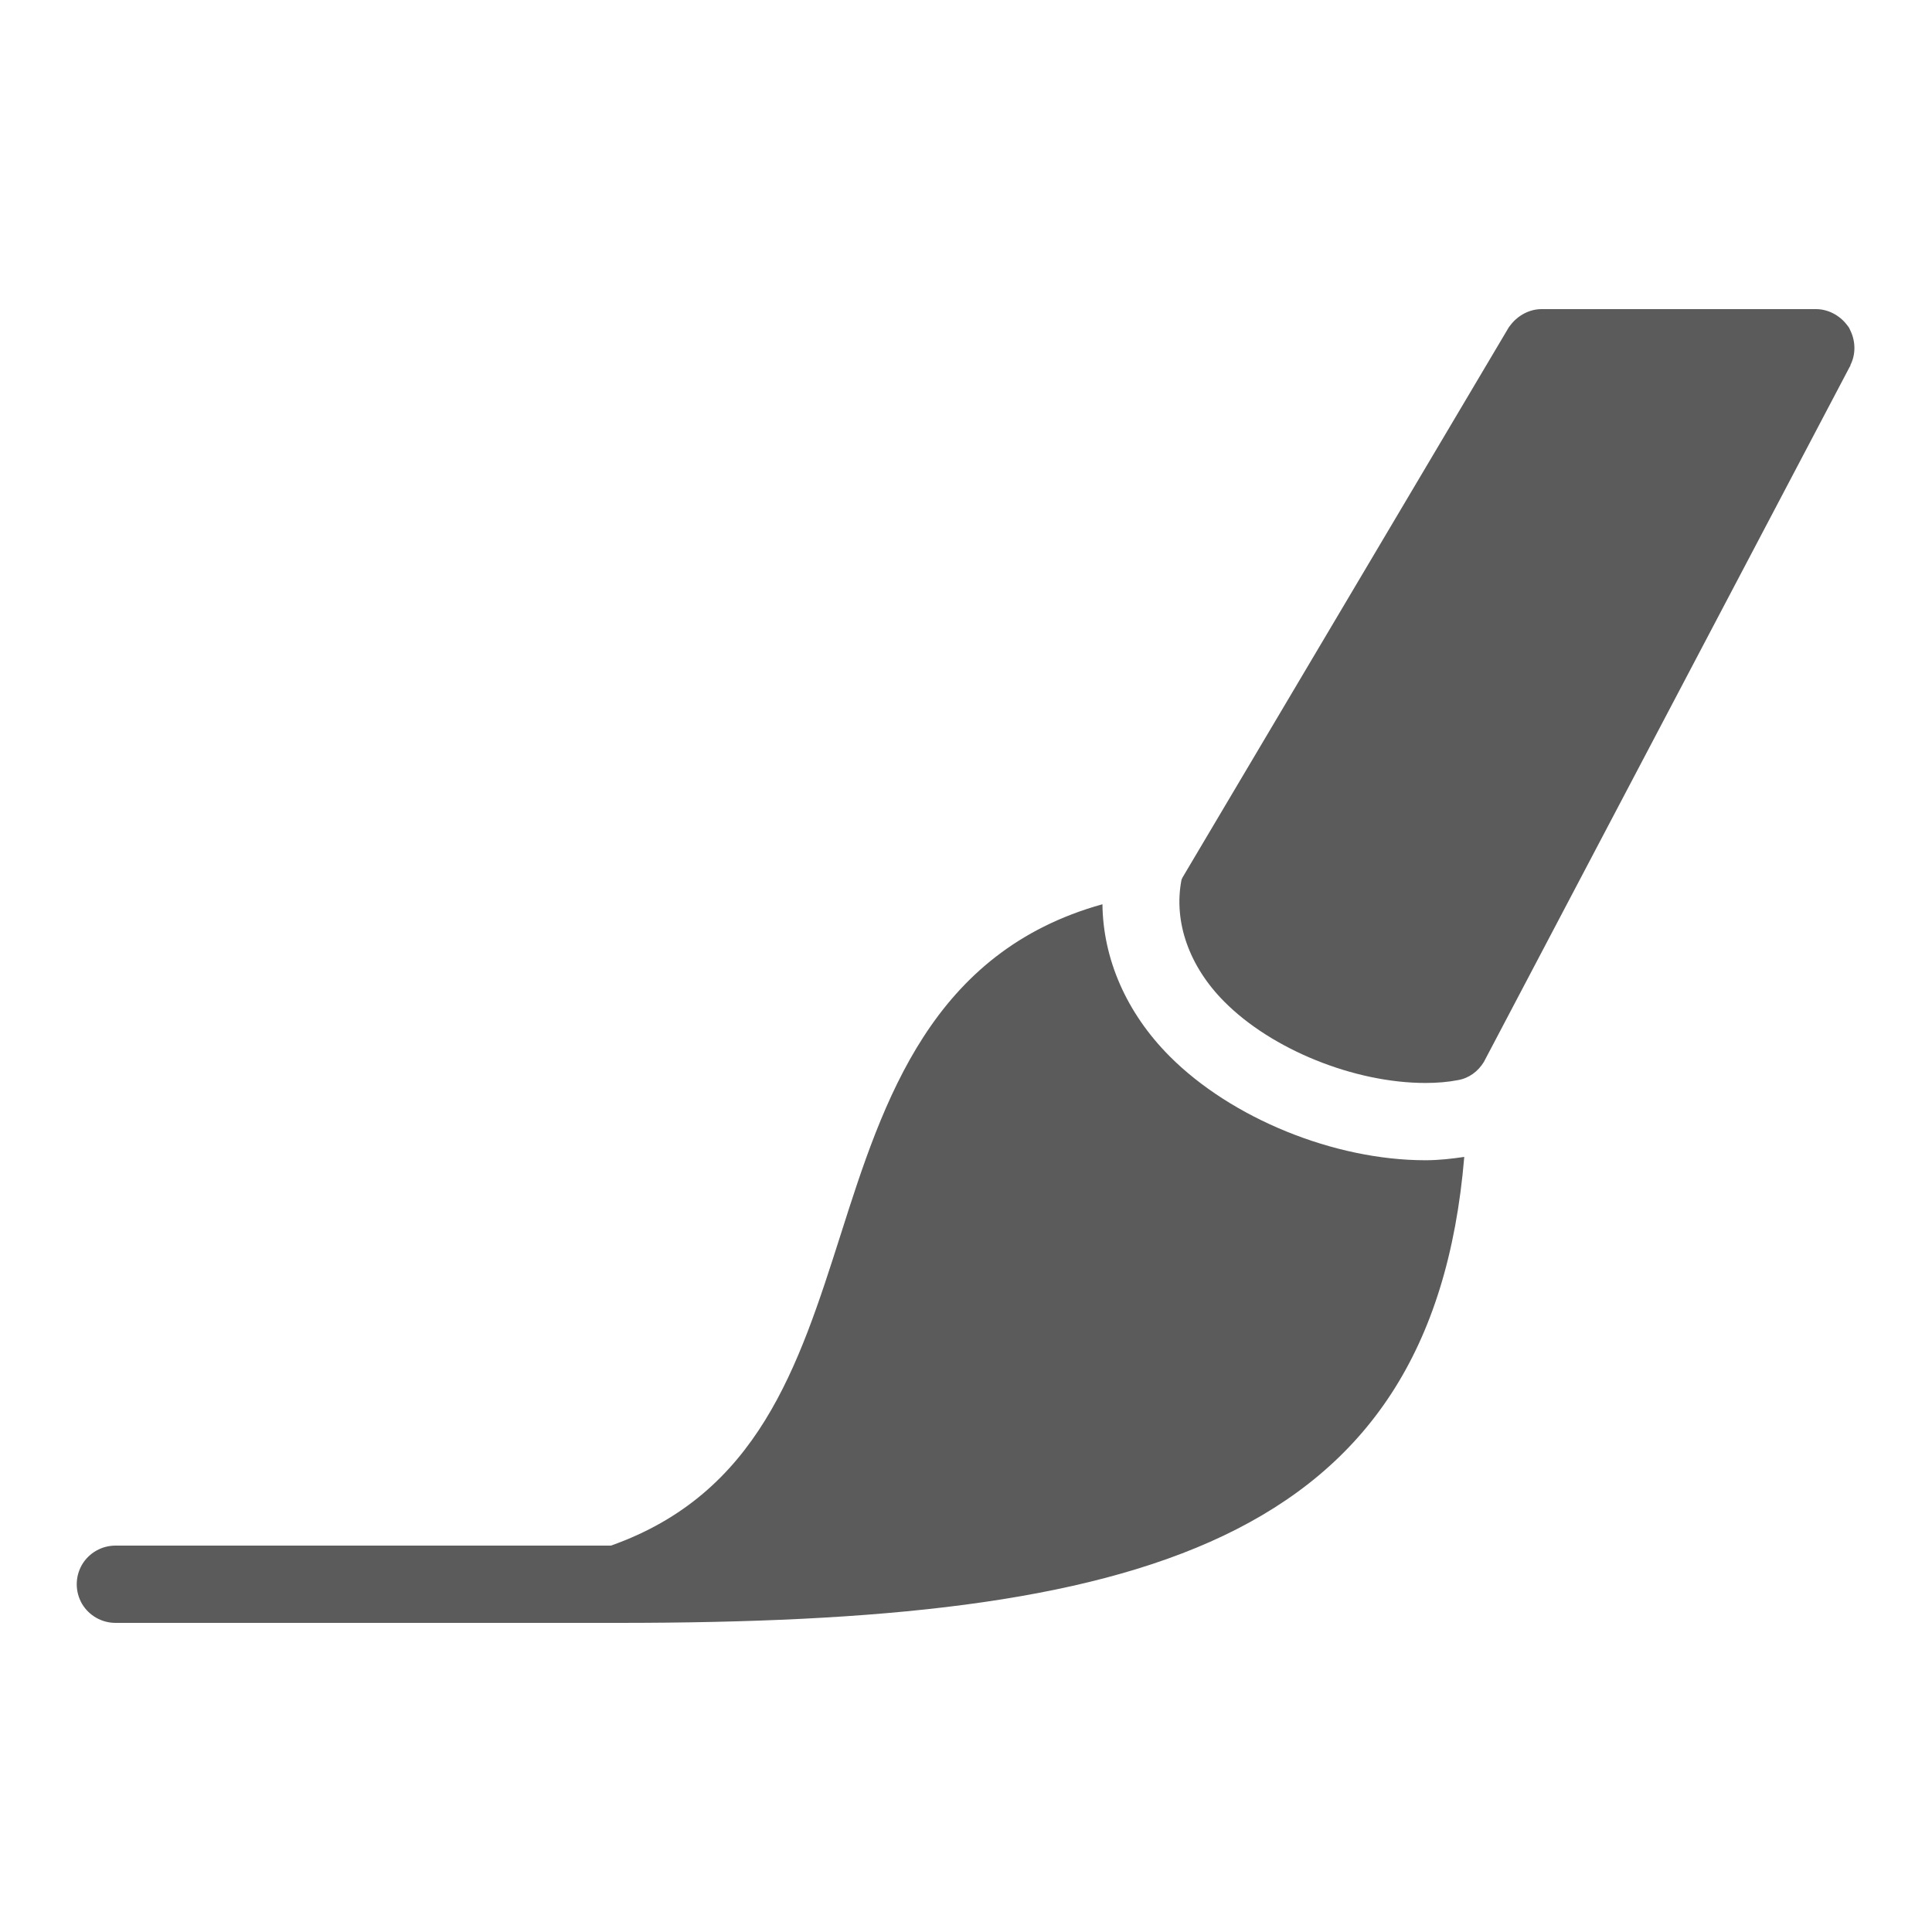
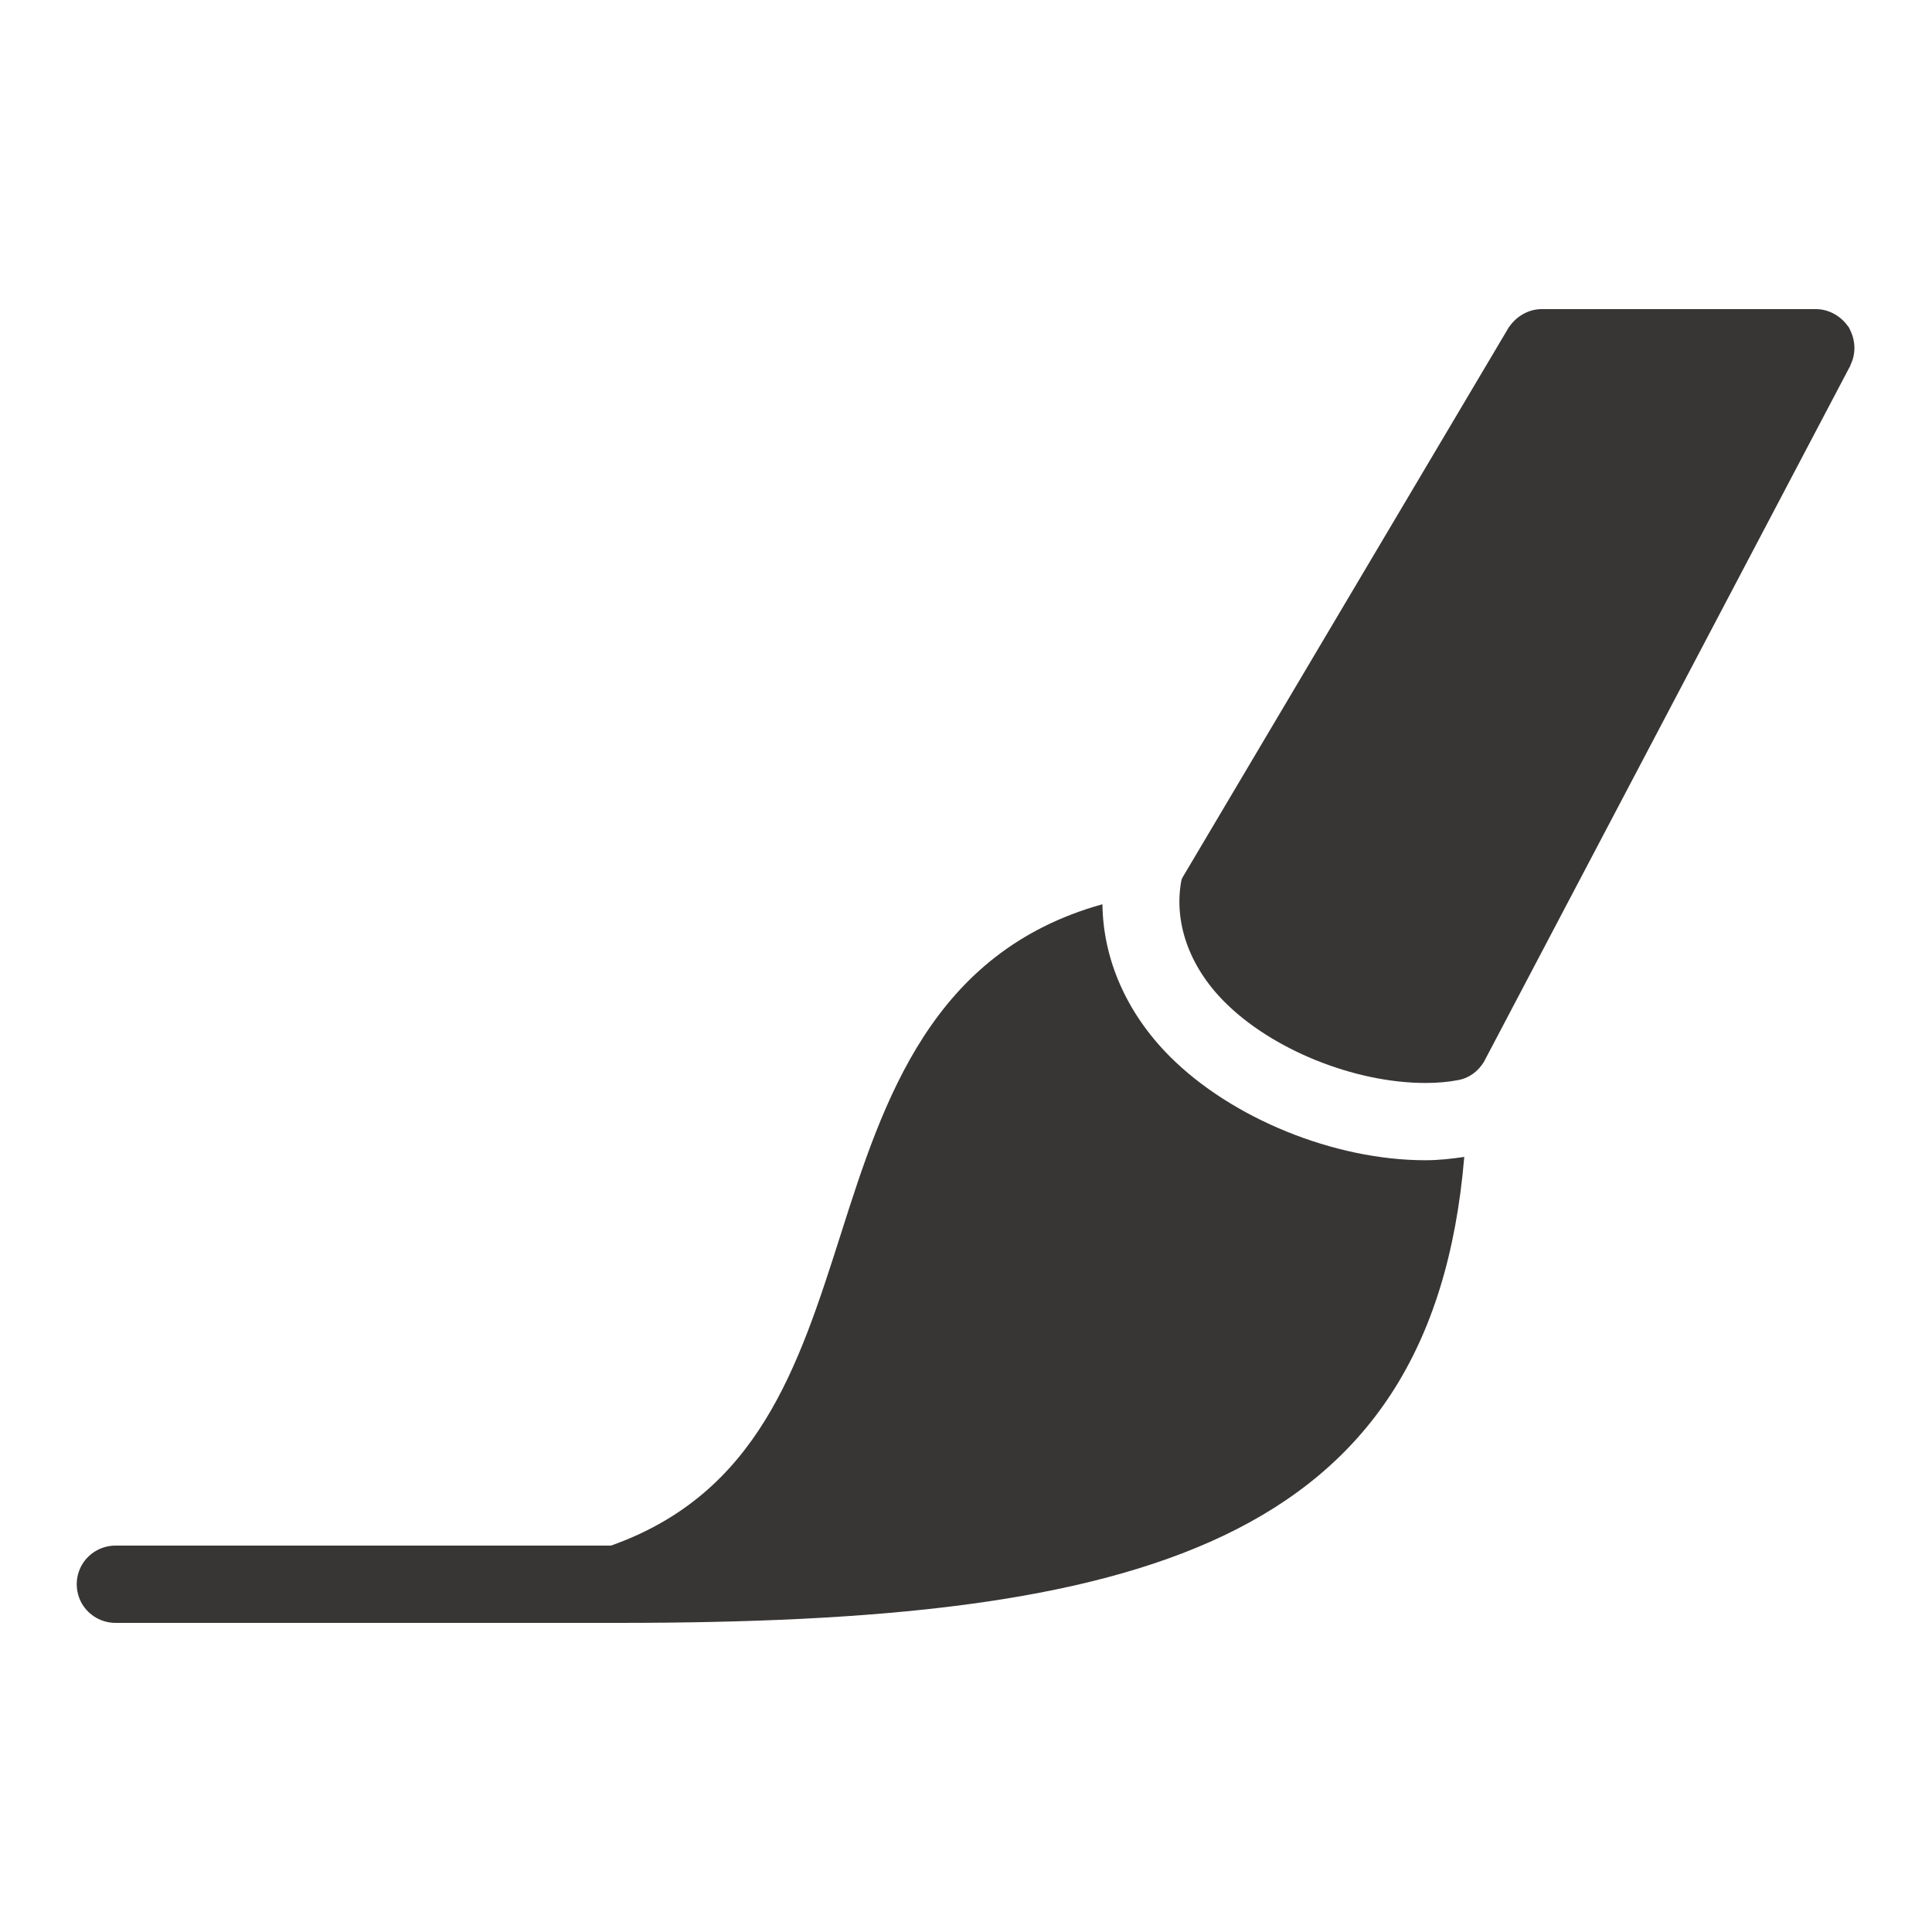
<svg xmlns="http://www.w3.org/2000/svg" width="50pt" height="50pt" viewBox="0 0 50 50" version="1.1">
  <g id="surface1">
-     <path style=" stroke:none;fill-rule:nonzero;fill:#5B5B5B;fill-opacity:1;" d="M 39.895 8 C 39.594 8 39.301 8.152 39.109 8.391 C 39.086 8.426 39.055 8.453 39.035 8.492 L 30.605 22.707 C 30.594 22.734 30.578 22.758 30.574 22.785 C 30.371 23.863 30.777 25.012 31.684 25.922 C 32.914 27.164 35.055 28.027 36.891 28.027 C 37.188 28.027 37.473 28.004 37.734 27.953 C 38.02 27.902 38.25 27.73 38.402 27.484 L 47.871 9.492 L 47.887 9.469 C 47.887 9.457 47.887 9.449 47.891 9.441 C 48.027 9.172 48.023 8.844 47.895 8.57 C 47.879 8.543 47.871 8.512 47.855 8.484 C 47.84 8.457 47.816 8.434 47.797 8.406 C 47.609 8.16 47.309 8 47 8 Z M 28.531 23.402 C 24.109 24.633 22.863 28.473 21.762 31.934 C 20.66 35.391 19.613 38.652 15.812 40 L 3 40 C 2.641 39.996 2.305 40.184 2.121 40.496 C 1.941 40.809 1.941 41.191 2.121 41.504 C 2.305 41.816 2.641 42.004 3 42 L 16 42 C 29.434 42 37.051 39.996 37.895 29.941 C 37.57 29.988 37.238 30.027 36.891 30.027 C 34.527 30.027 31.867 28.941 30.266 27.332 C 29.148 26.207 28.547 24.816 28.531 23.402 Z " />
+     <path style=" stroke:none;fill-rule:nonzero;fill:#383535;fill-opacity:1;" d="M 39.895 8 C 39.594 8 39.301 8.152 39.109 8.391 C 39.086 8.426 39.055 8.453 39.035 8.492 L 30.605 22.707 C 30.594 22.734 30.578 22.758 30.574 22.785 C 30.371 23.863 30.777 25.012 31.684 25.922 C 32.914 27.164 35.055 28.027 36.891 28.027 C 37.188 28.027 37.473 28.004 37.734 27.953 C 38.02 27.902 38.25 27.73 38.402 27.484 L 47.871 9.492 L 47.887 9.469 C 47.887 9.457 47.887 9.449 47.891 9.441 C 48.027 9.172 48.023 8.844 47.895 8.57 C 47.879 8.543 47.871 8.512 47.855 8.484 C 47.84 8.457 47.816 8.434 47.797 8.406 C 47.609 8.16 47.309 8 47 8 Z M 28.531 23.402 C 24.109 24.633 22.863 28.473 21.762 31.934 C 20.66 35.391 19.613 38.652 15.812 40 L 3 40 C 2.641 39.996 2.305 40.184 2.121 40.496 C 1.941 40.809 1.941 41.191 2.121 41.504 C 2.305 41.816 2.641 42.004 3 42 L 16 42 C 29.434 42 37.051 39.996 37.895 29.941 C 37.57 29.988 37.238 30.027 36.891 30.027 C 34.527 30.027 31.867 28.941 30.266 27.332 C 29.148 26.207 28.547 24.816 28.531 23.402 Z " />
  </g>
</svg>
